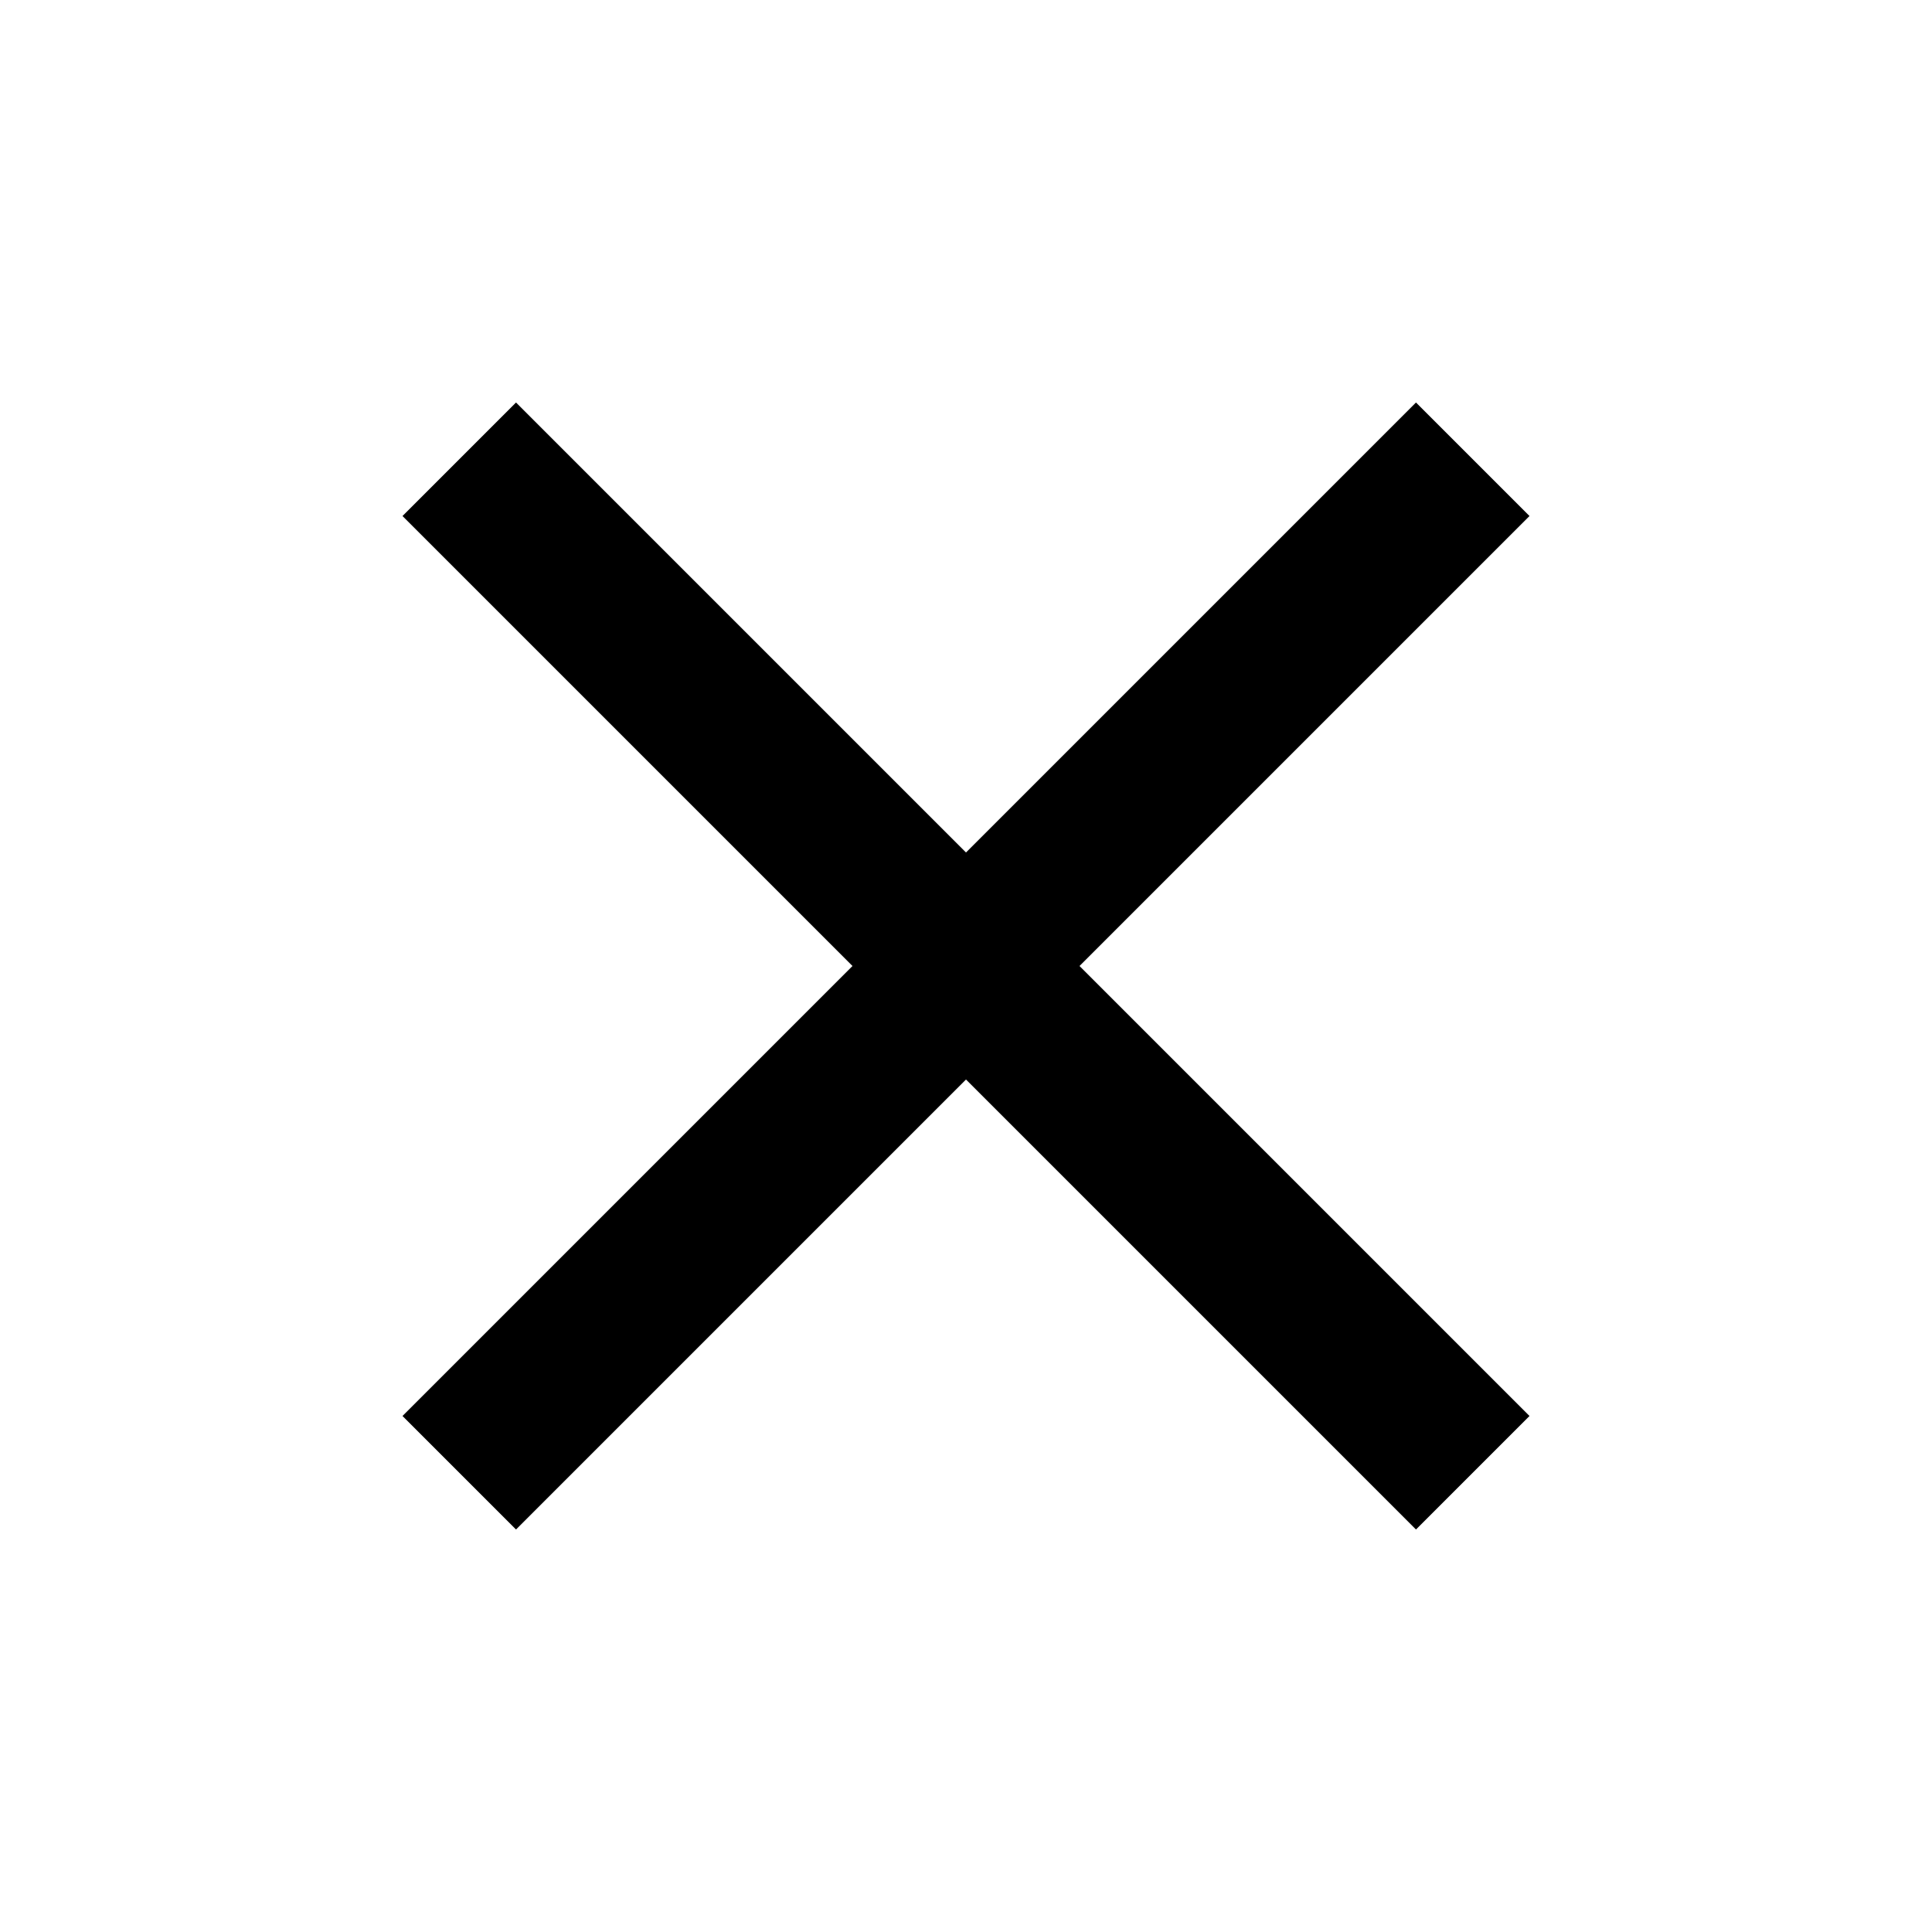
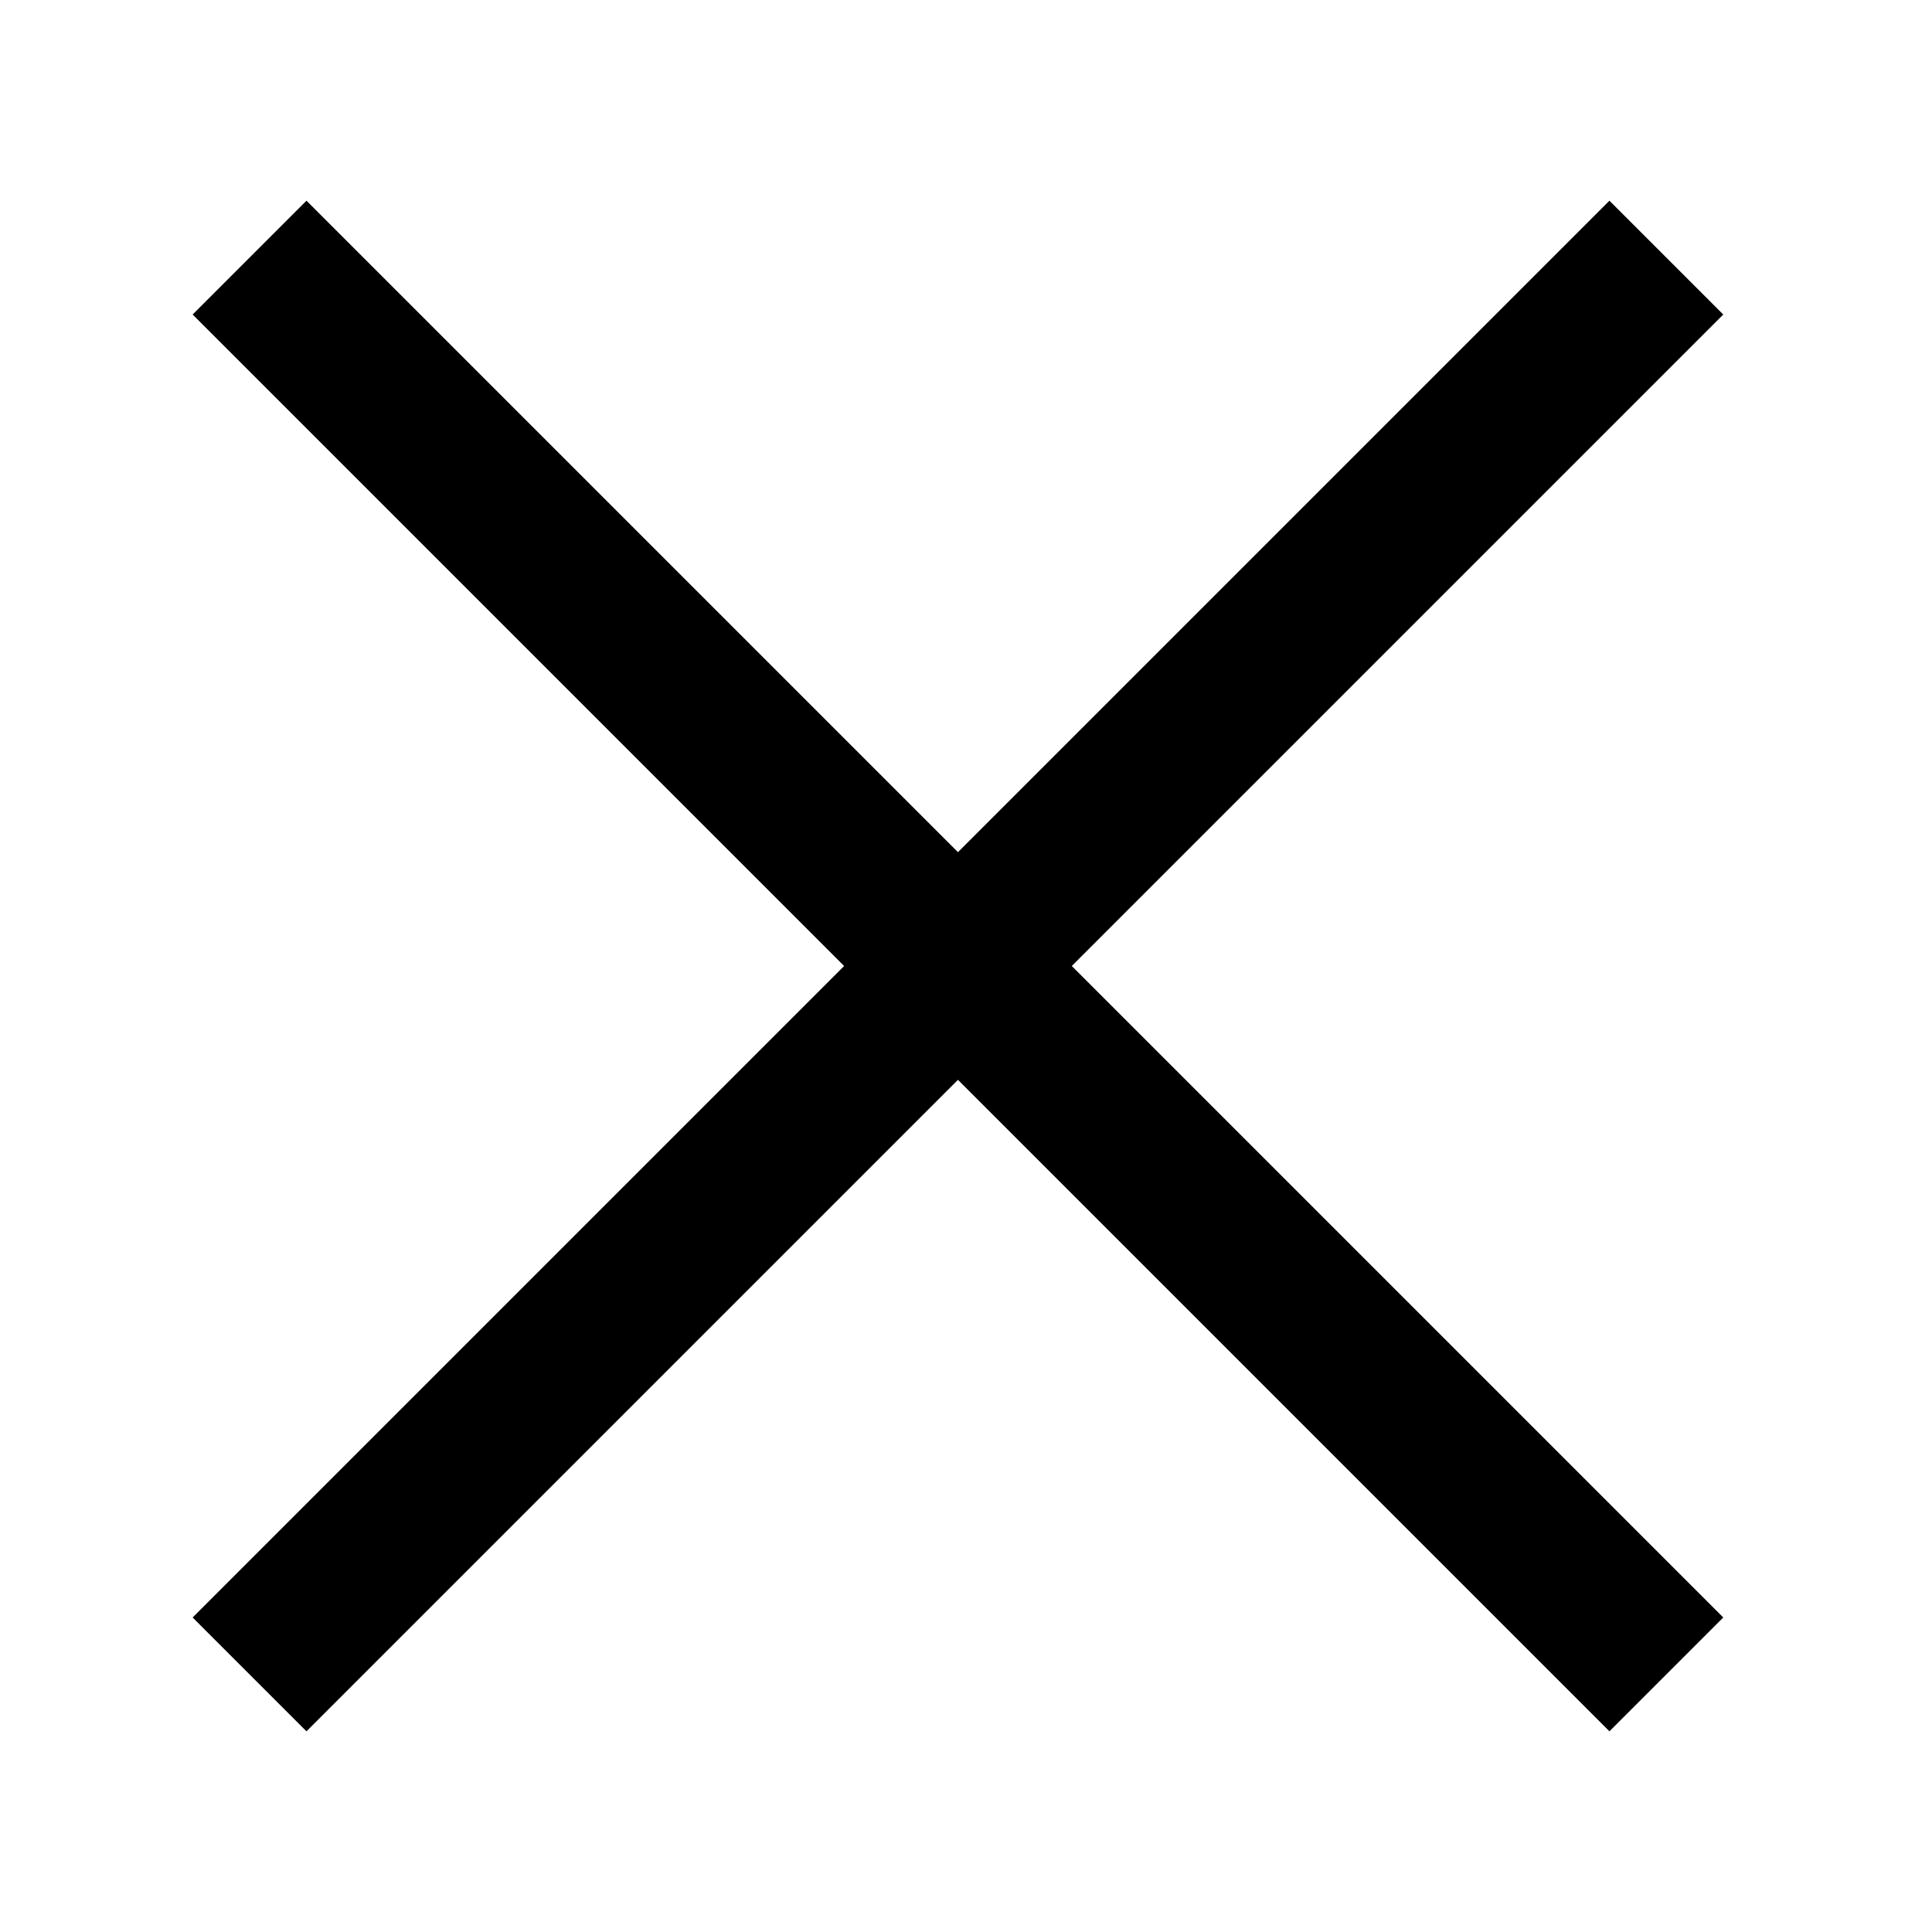
- <svg xmlns="http://www.w3.org/2000/svg" height="24" width="24" viewBox="0 0 24 24" fill="currentColor" color="">
-   <path d="M0 0h24v24H0z" fill="none" />
-   <path d="M19 6.41L17.59 5 12 10.59 6.41 5 5 6.41 10.59 12 5 17.59 6.41 19 12 13.41 17.59 19 19 17.59 13.41 12z" />
+ <svg xmlns="http://www.w3.org/2000/svg" version="1.1" id="Layer_1" x="0px" y="0px" viewBox="0 0 24 24" style="enable-background:new 0 0 24 24;" xml:space="preserve">
+   <style type="text/css">
+ 	.st0{fill:none;}
+ 	.st1{fill:none;stroke:#000000;stroke-width:2;stroke-miterlimit:10;}
+ </style>
+   <path class="st0" d="M2.3,2.4h19.2v19.2H2.3V2.4z" />
+   <line class="st1" x1="3.1" y1="3.2" x2="20.7" y2="20.8" />
+   <line class="st1" x1="3.1" y1="20.8" x2="20.7" y2="3.2" />
</svg>
